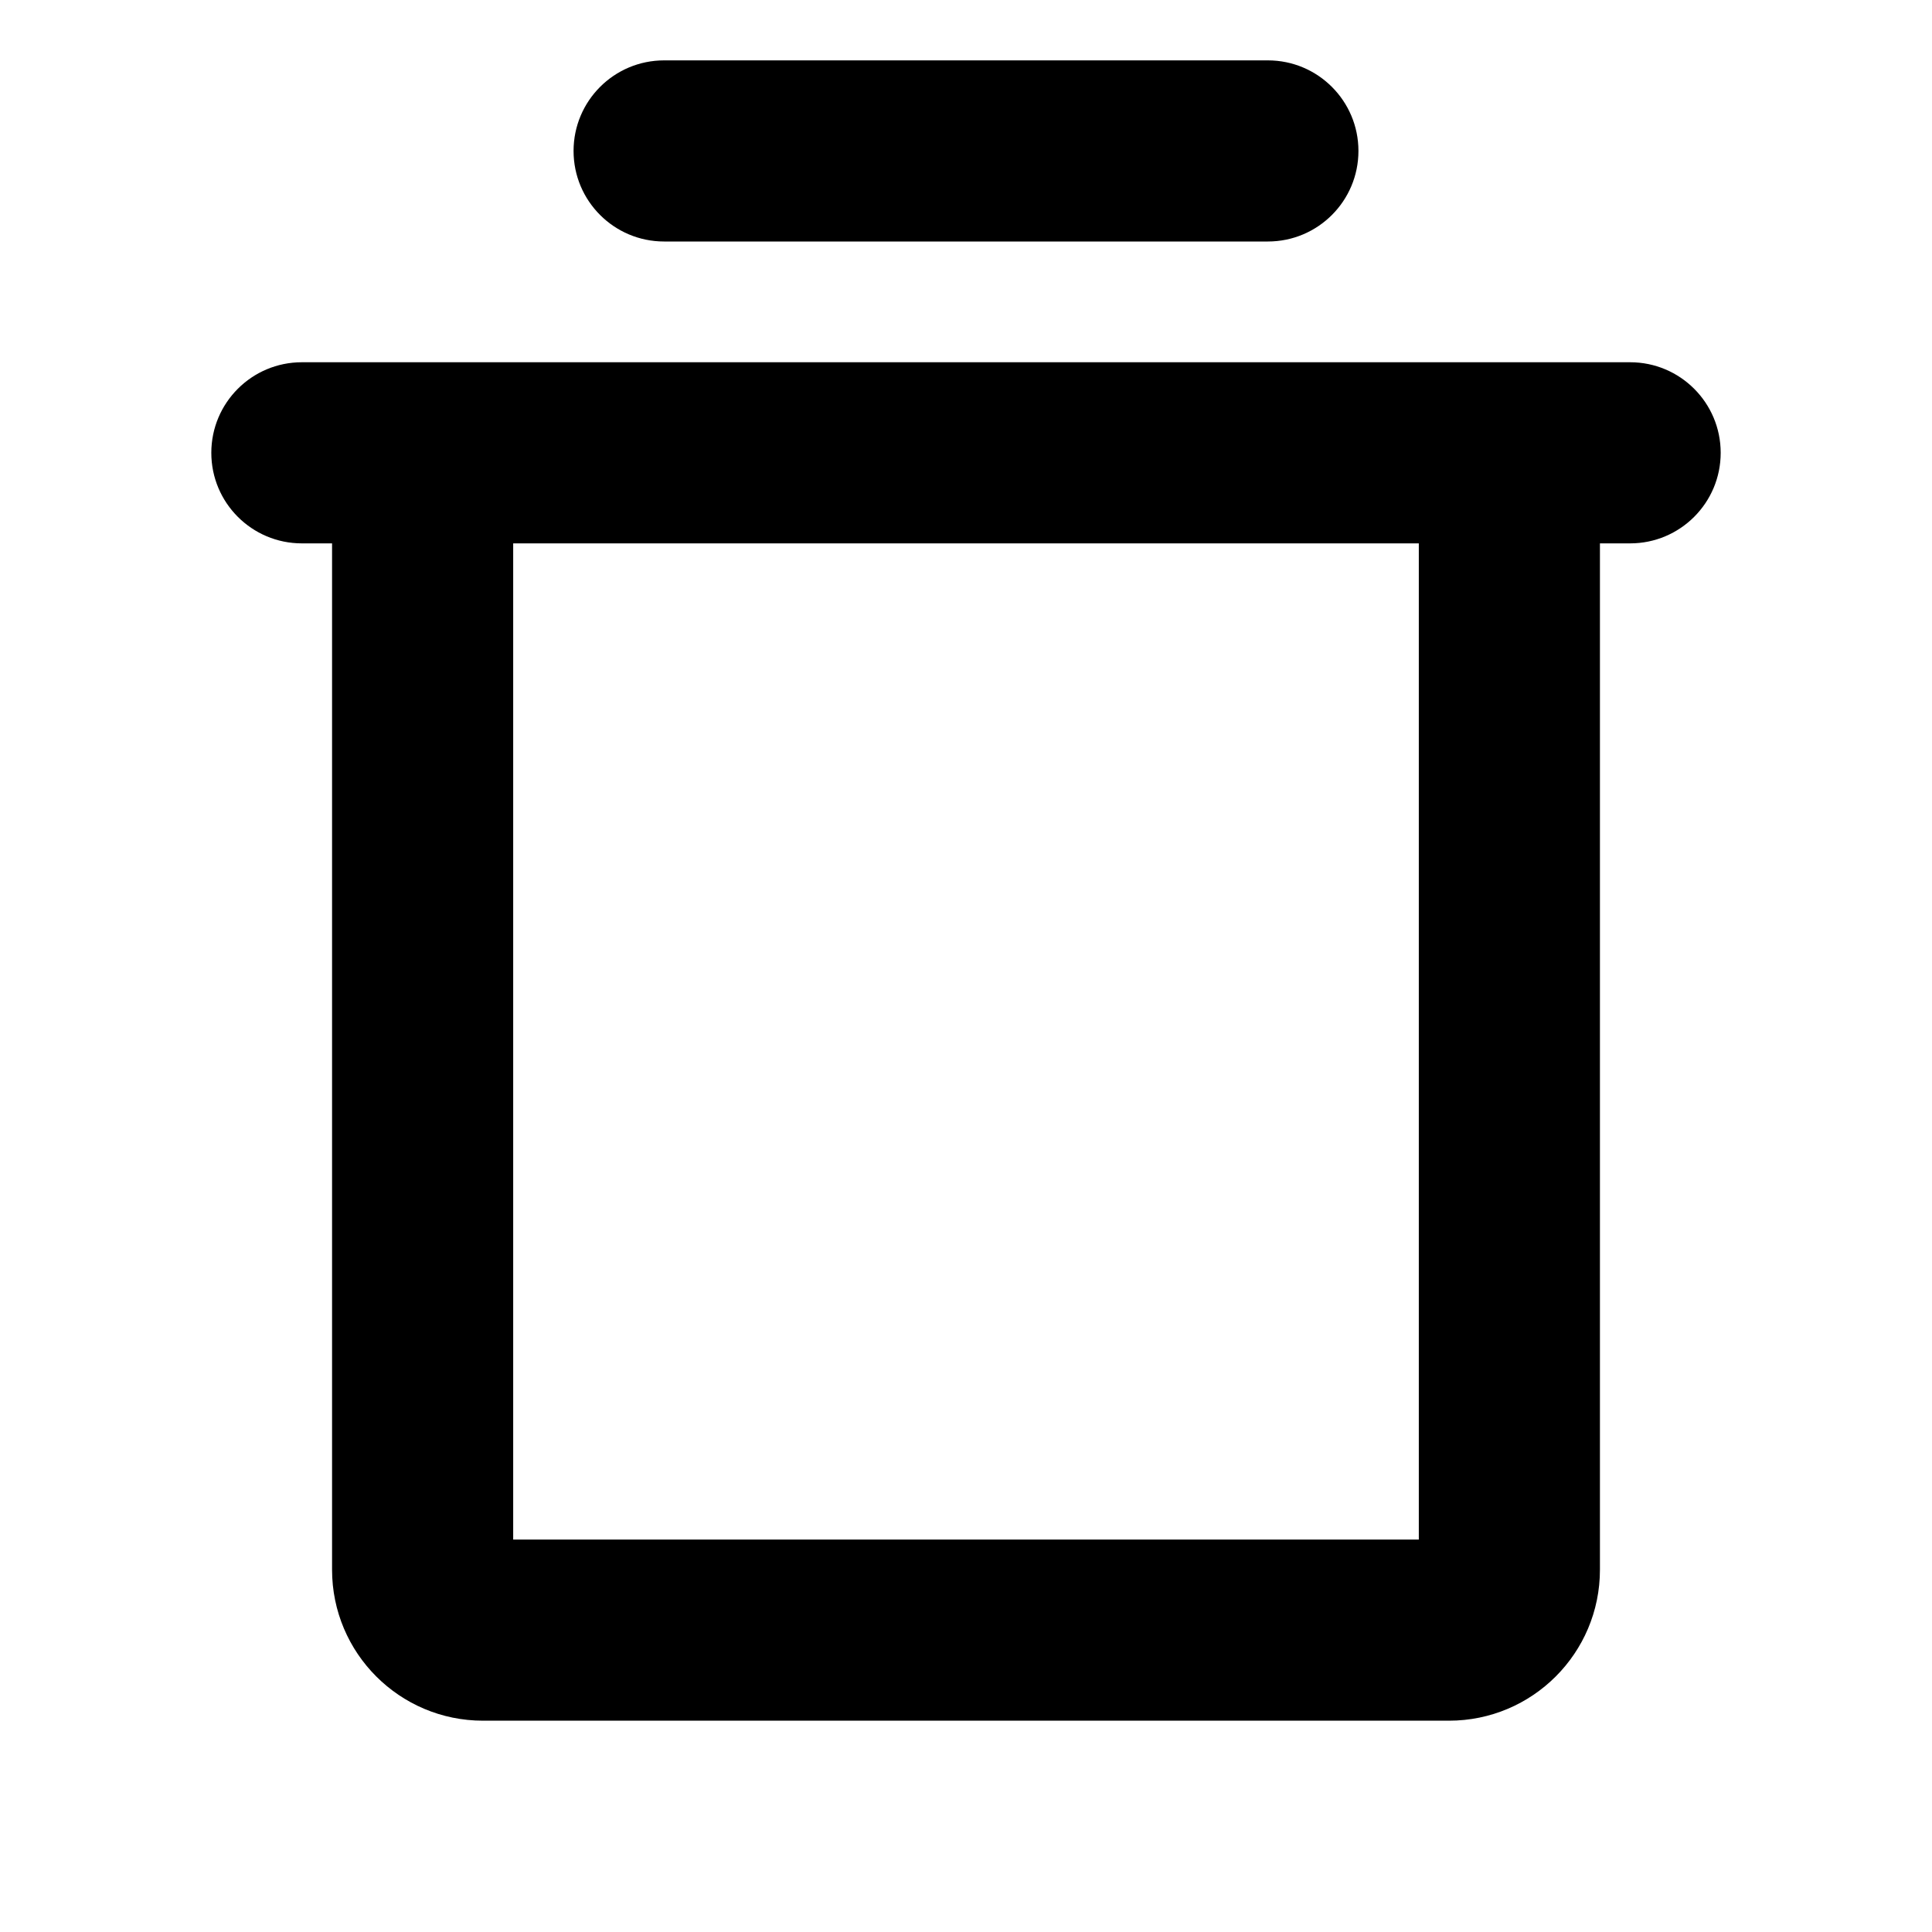
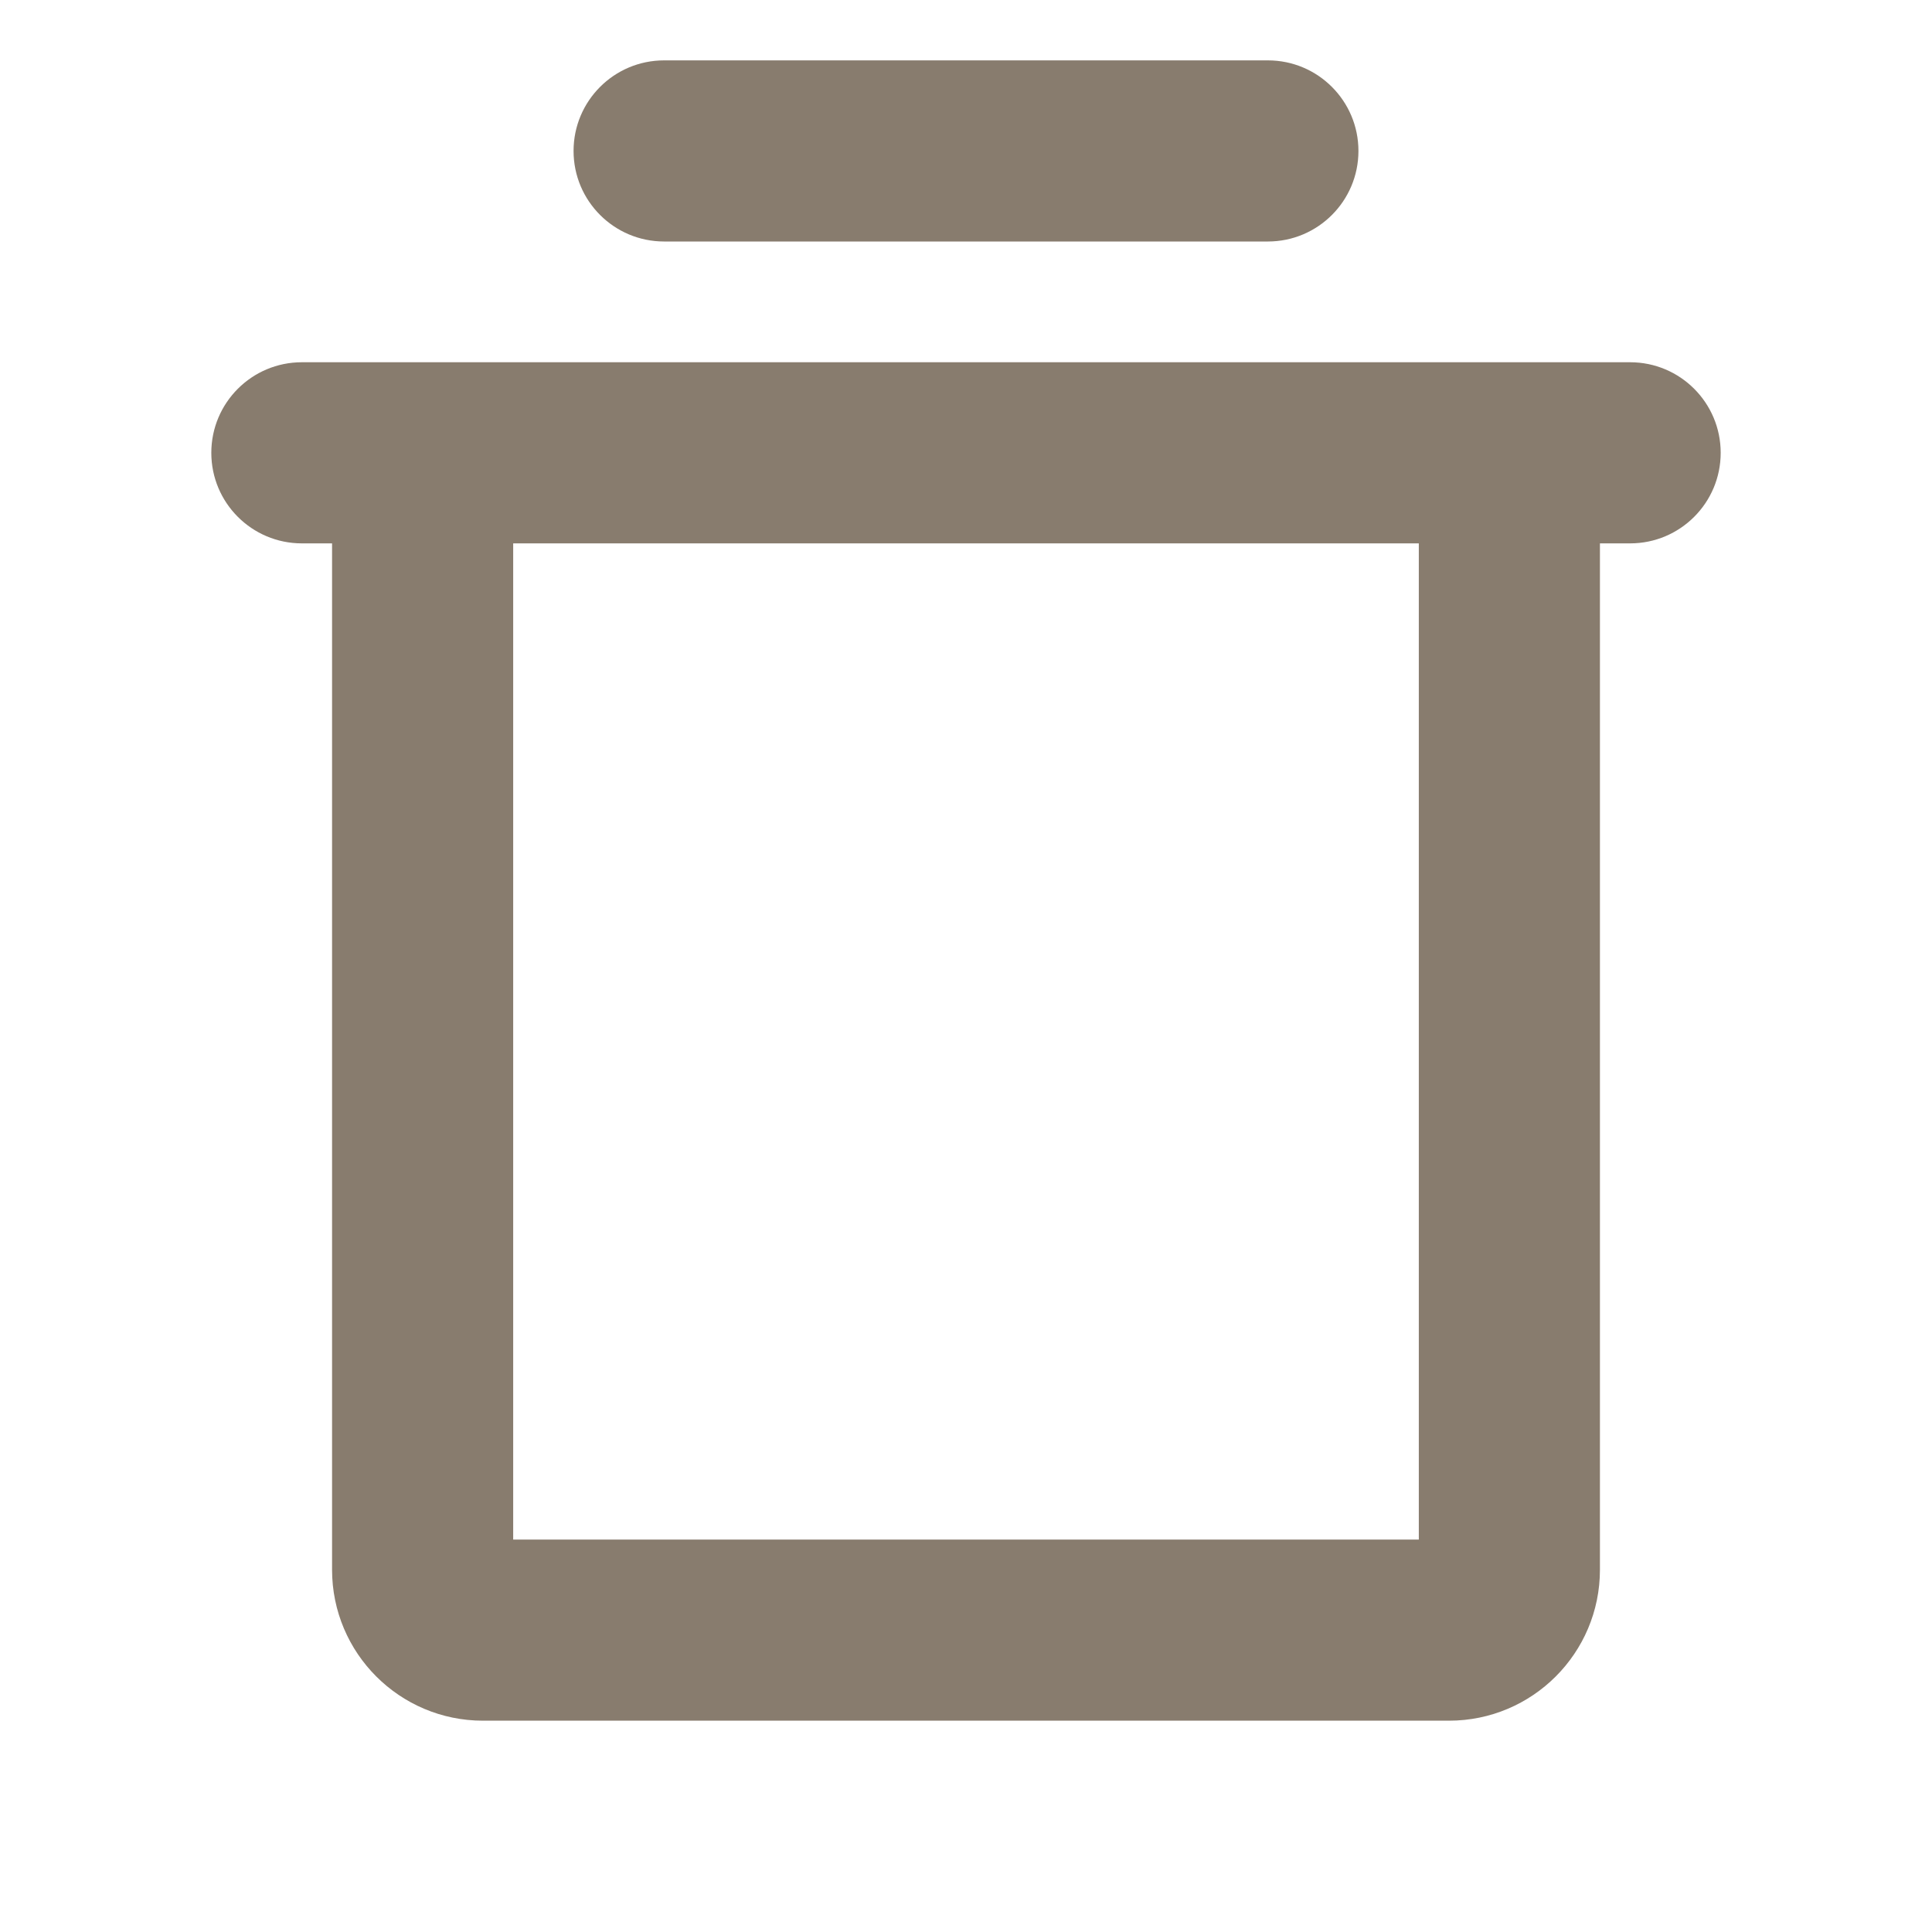
- <svg xmlns="http://www.w3.org/2000/svg" width="32" height="32" fill="#000000" viewBox="0 0 256 256">
+ <svg xmlns="http://www.w3.org/2000/svg" width="32" height="32" fill="#887C6E" viewBox="0 0 256 256">
  <path d="M216,48H40a12,12,0,0,0,0,24h4V208a20,20,0,0,0,20,20H192a20,20,0,0,0,20-20V72h4a12,12,0,0,0,0-24ZM188,204H68V72H188ZM76,20A12,12,0,0,1,88,8h80a12,12,0,0,1,0,24H88A12,12,0,0,1,76,20Z" />
</svg>
